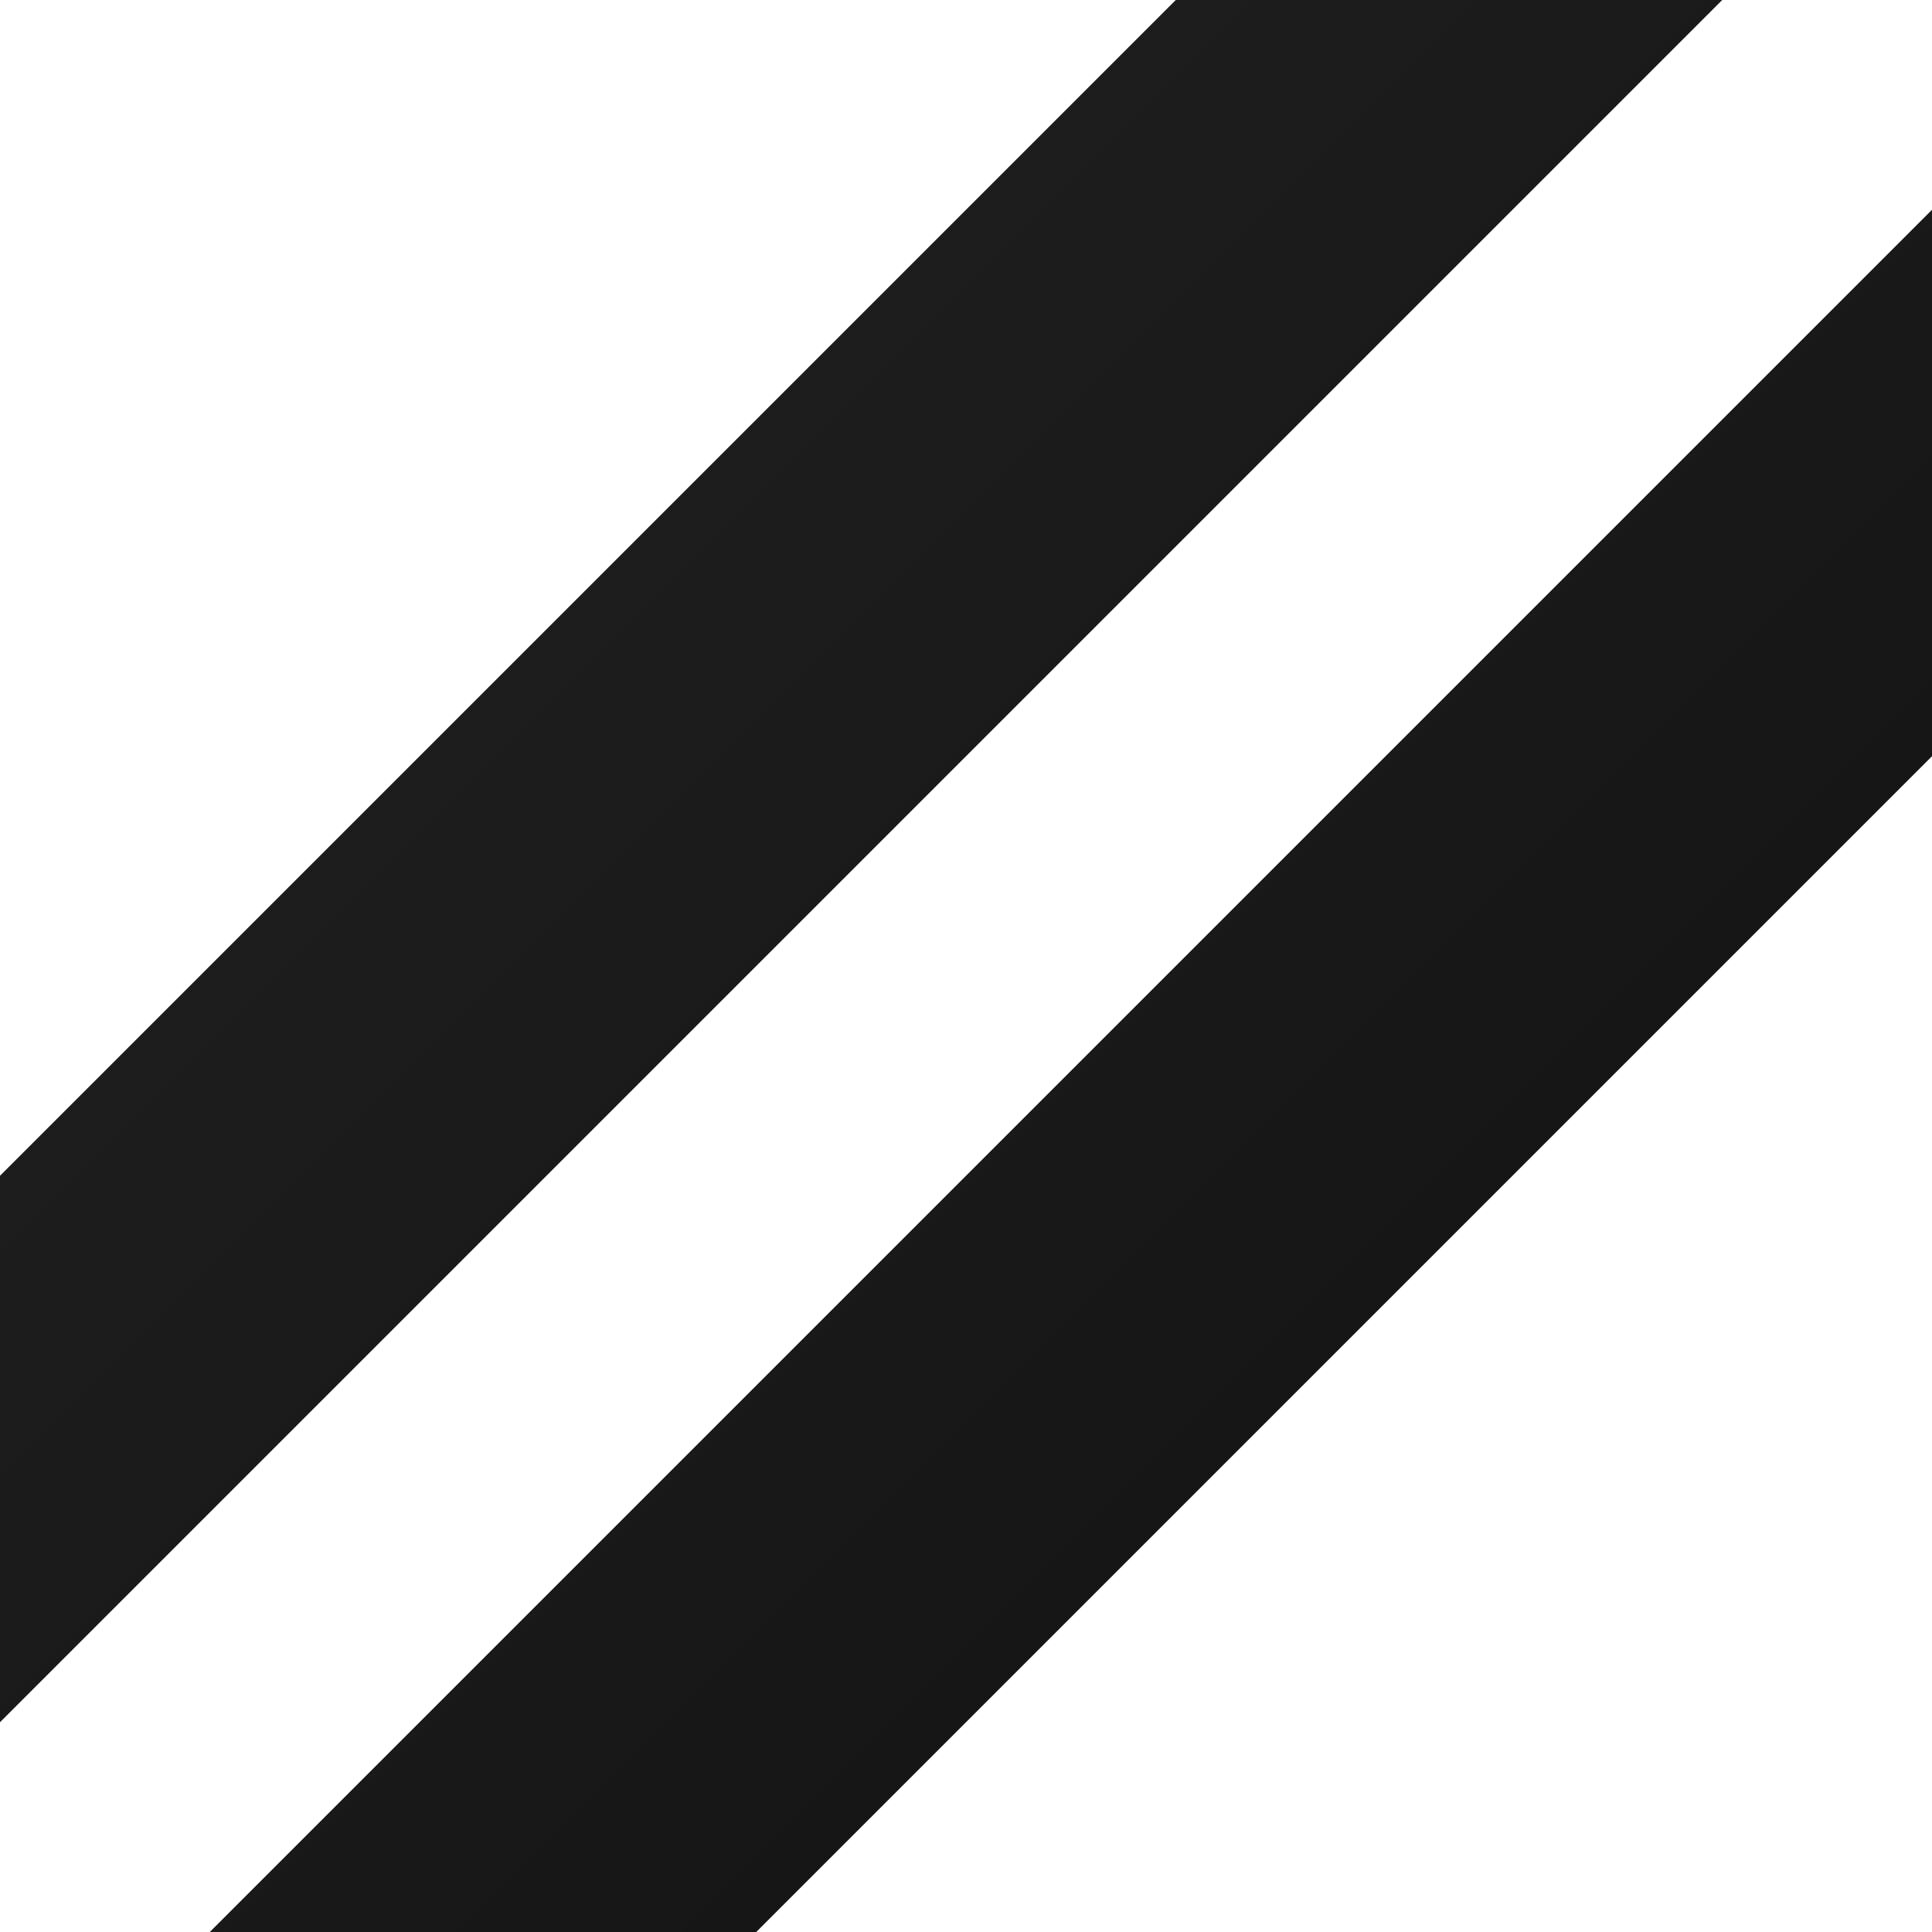
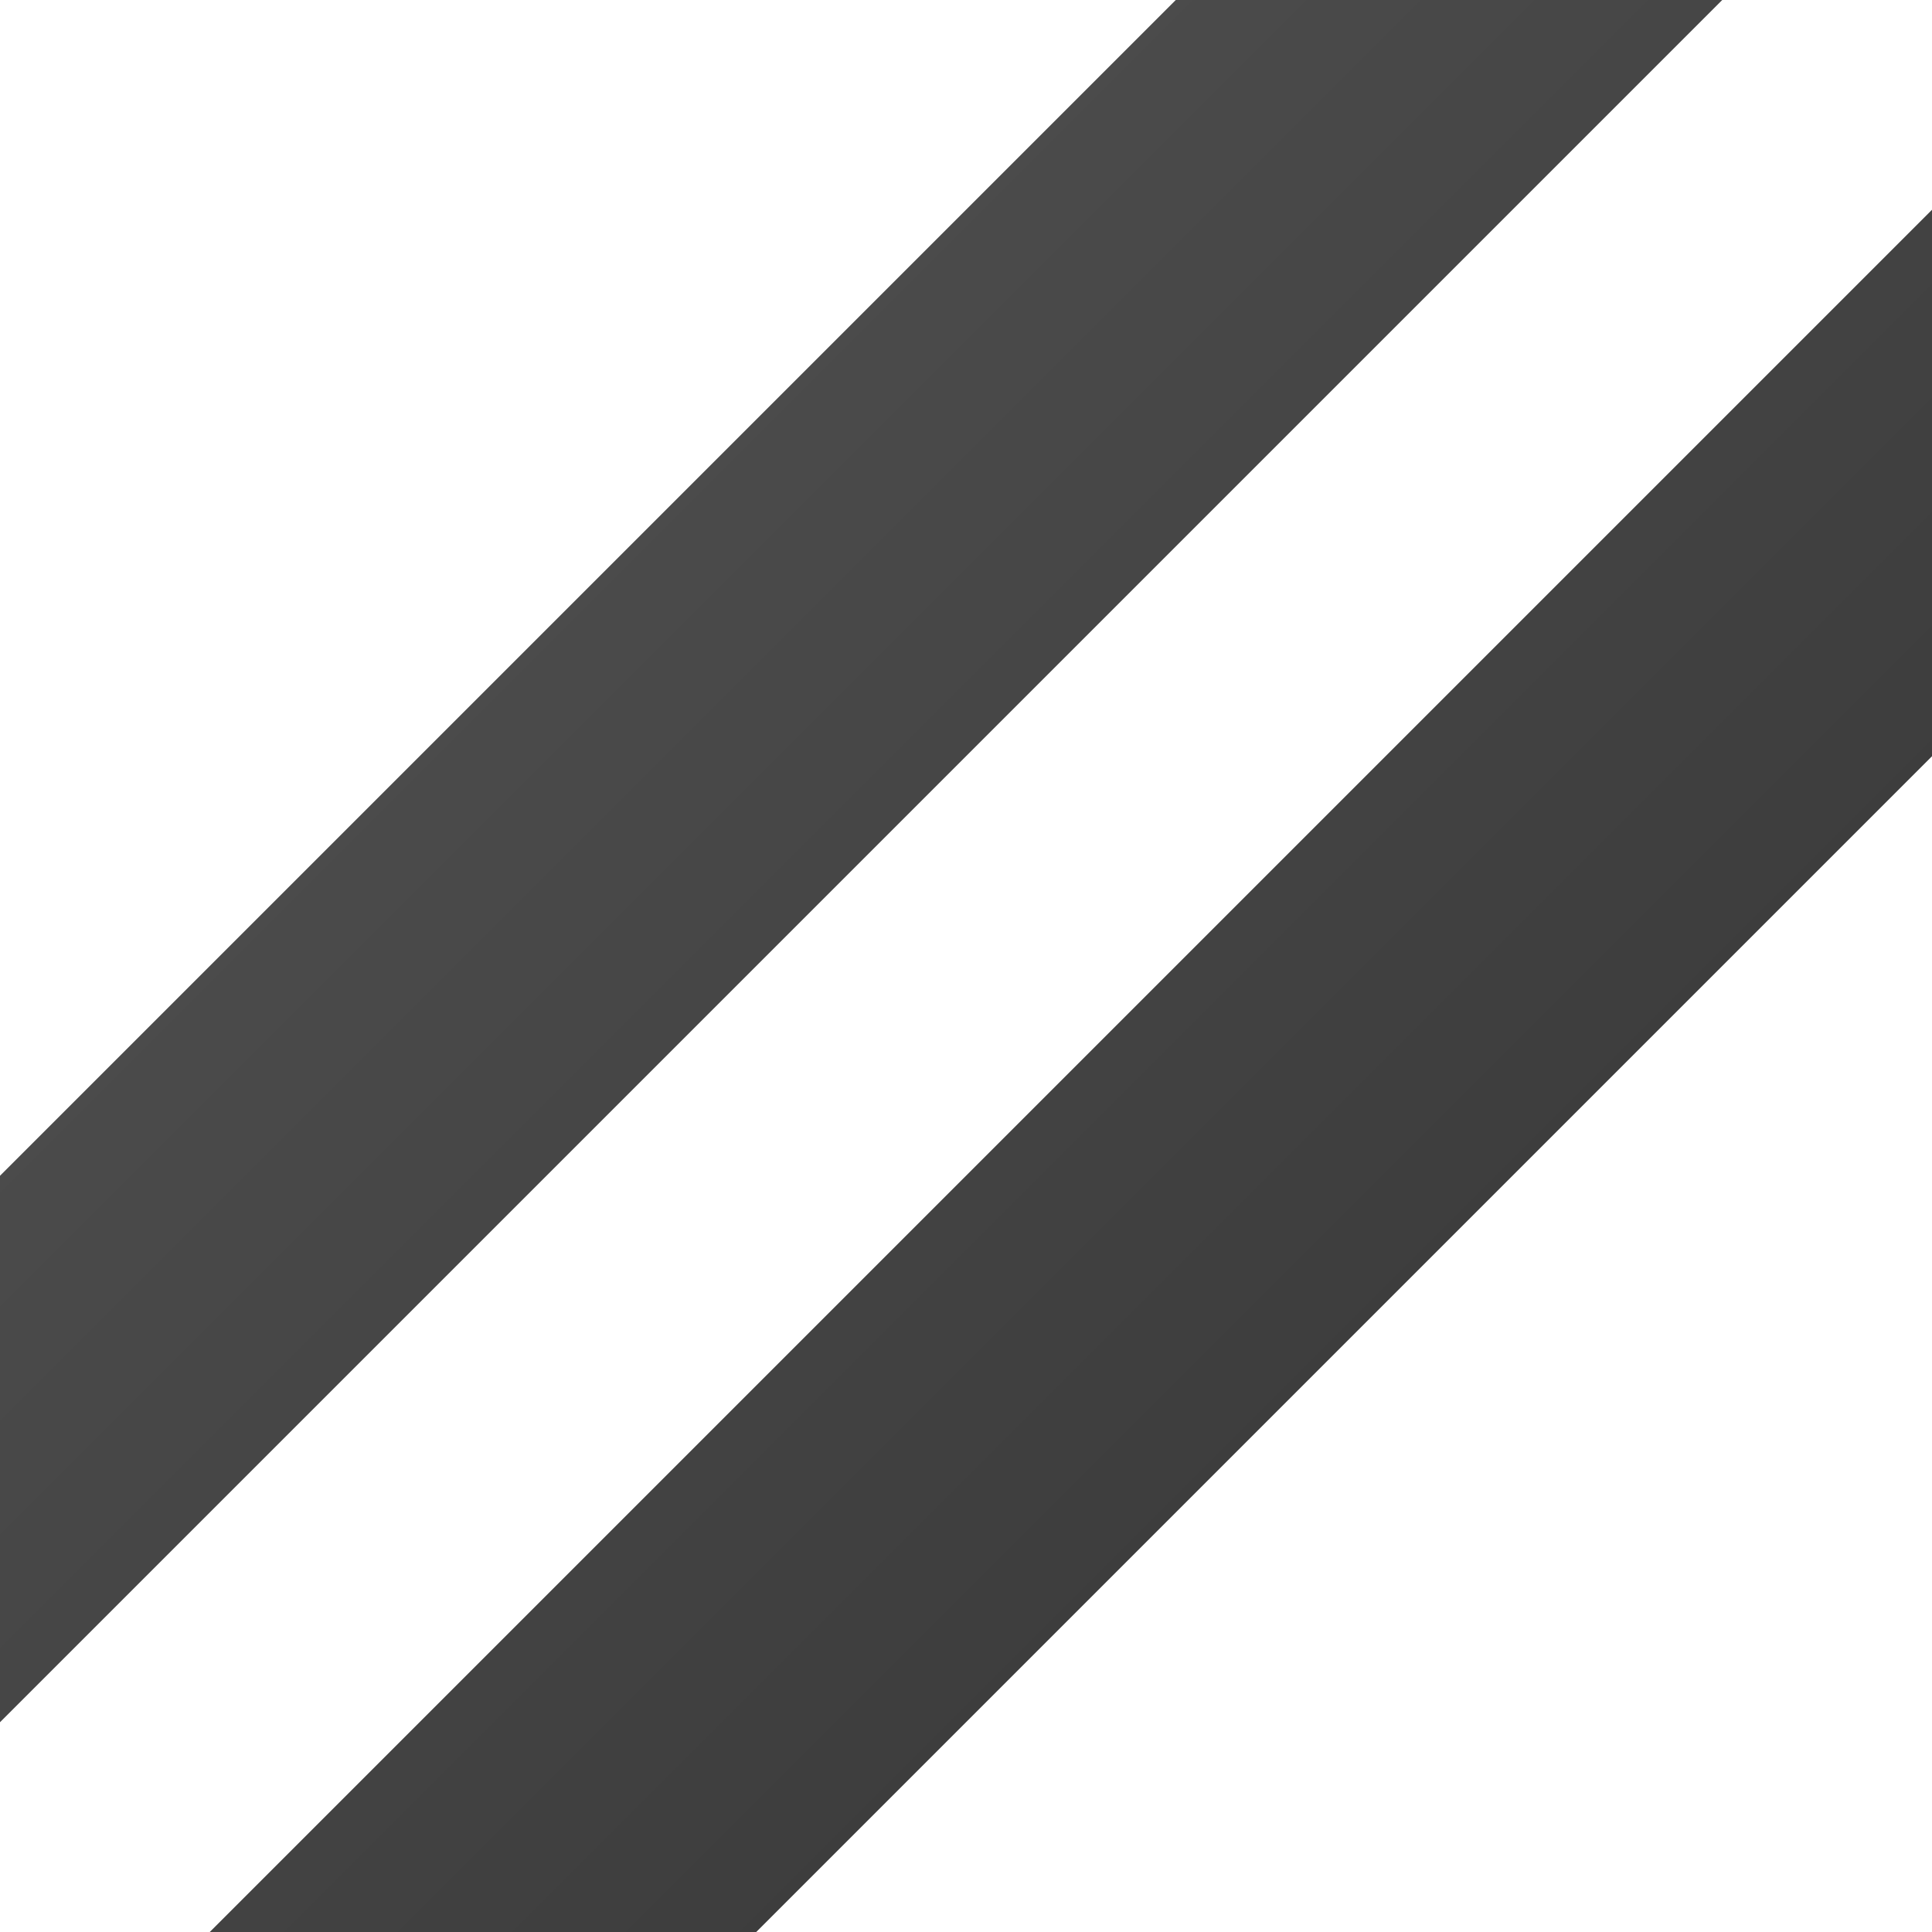
<svg xmlns="http://www.w3.org/2000/svg" width="20" height="20" fill="none">
  <defs>
    <linearGradient id="grad" x1="0" y1="0" x2="20" y2="20" gradientUnits="userSpaceOnUse">
-       <stop offset="0" stop-color="#222" />
-       <stop offset="1" stop-color="#111" />
+       <stop offset="0" stop-color="#555" />
+       <stop offset="1" stop-color="#333" />
    </linearGradient>
  </defs>
  <path d="M-5 20L15 0" stroke="url(#grad)" stroke-width="4" stroke-linecap="square" />
  <path d="M5 20L25 0" stroke="url(#grad)" stroke-width="4" stroke-linecap="square" />
</svg>
